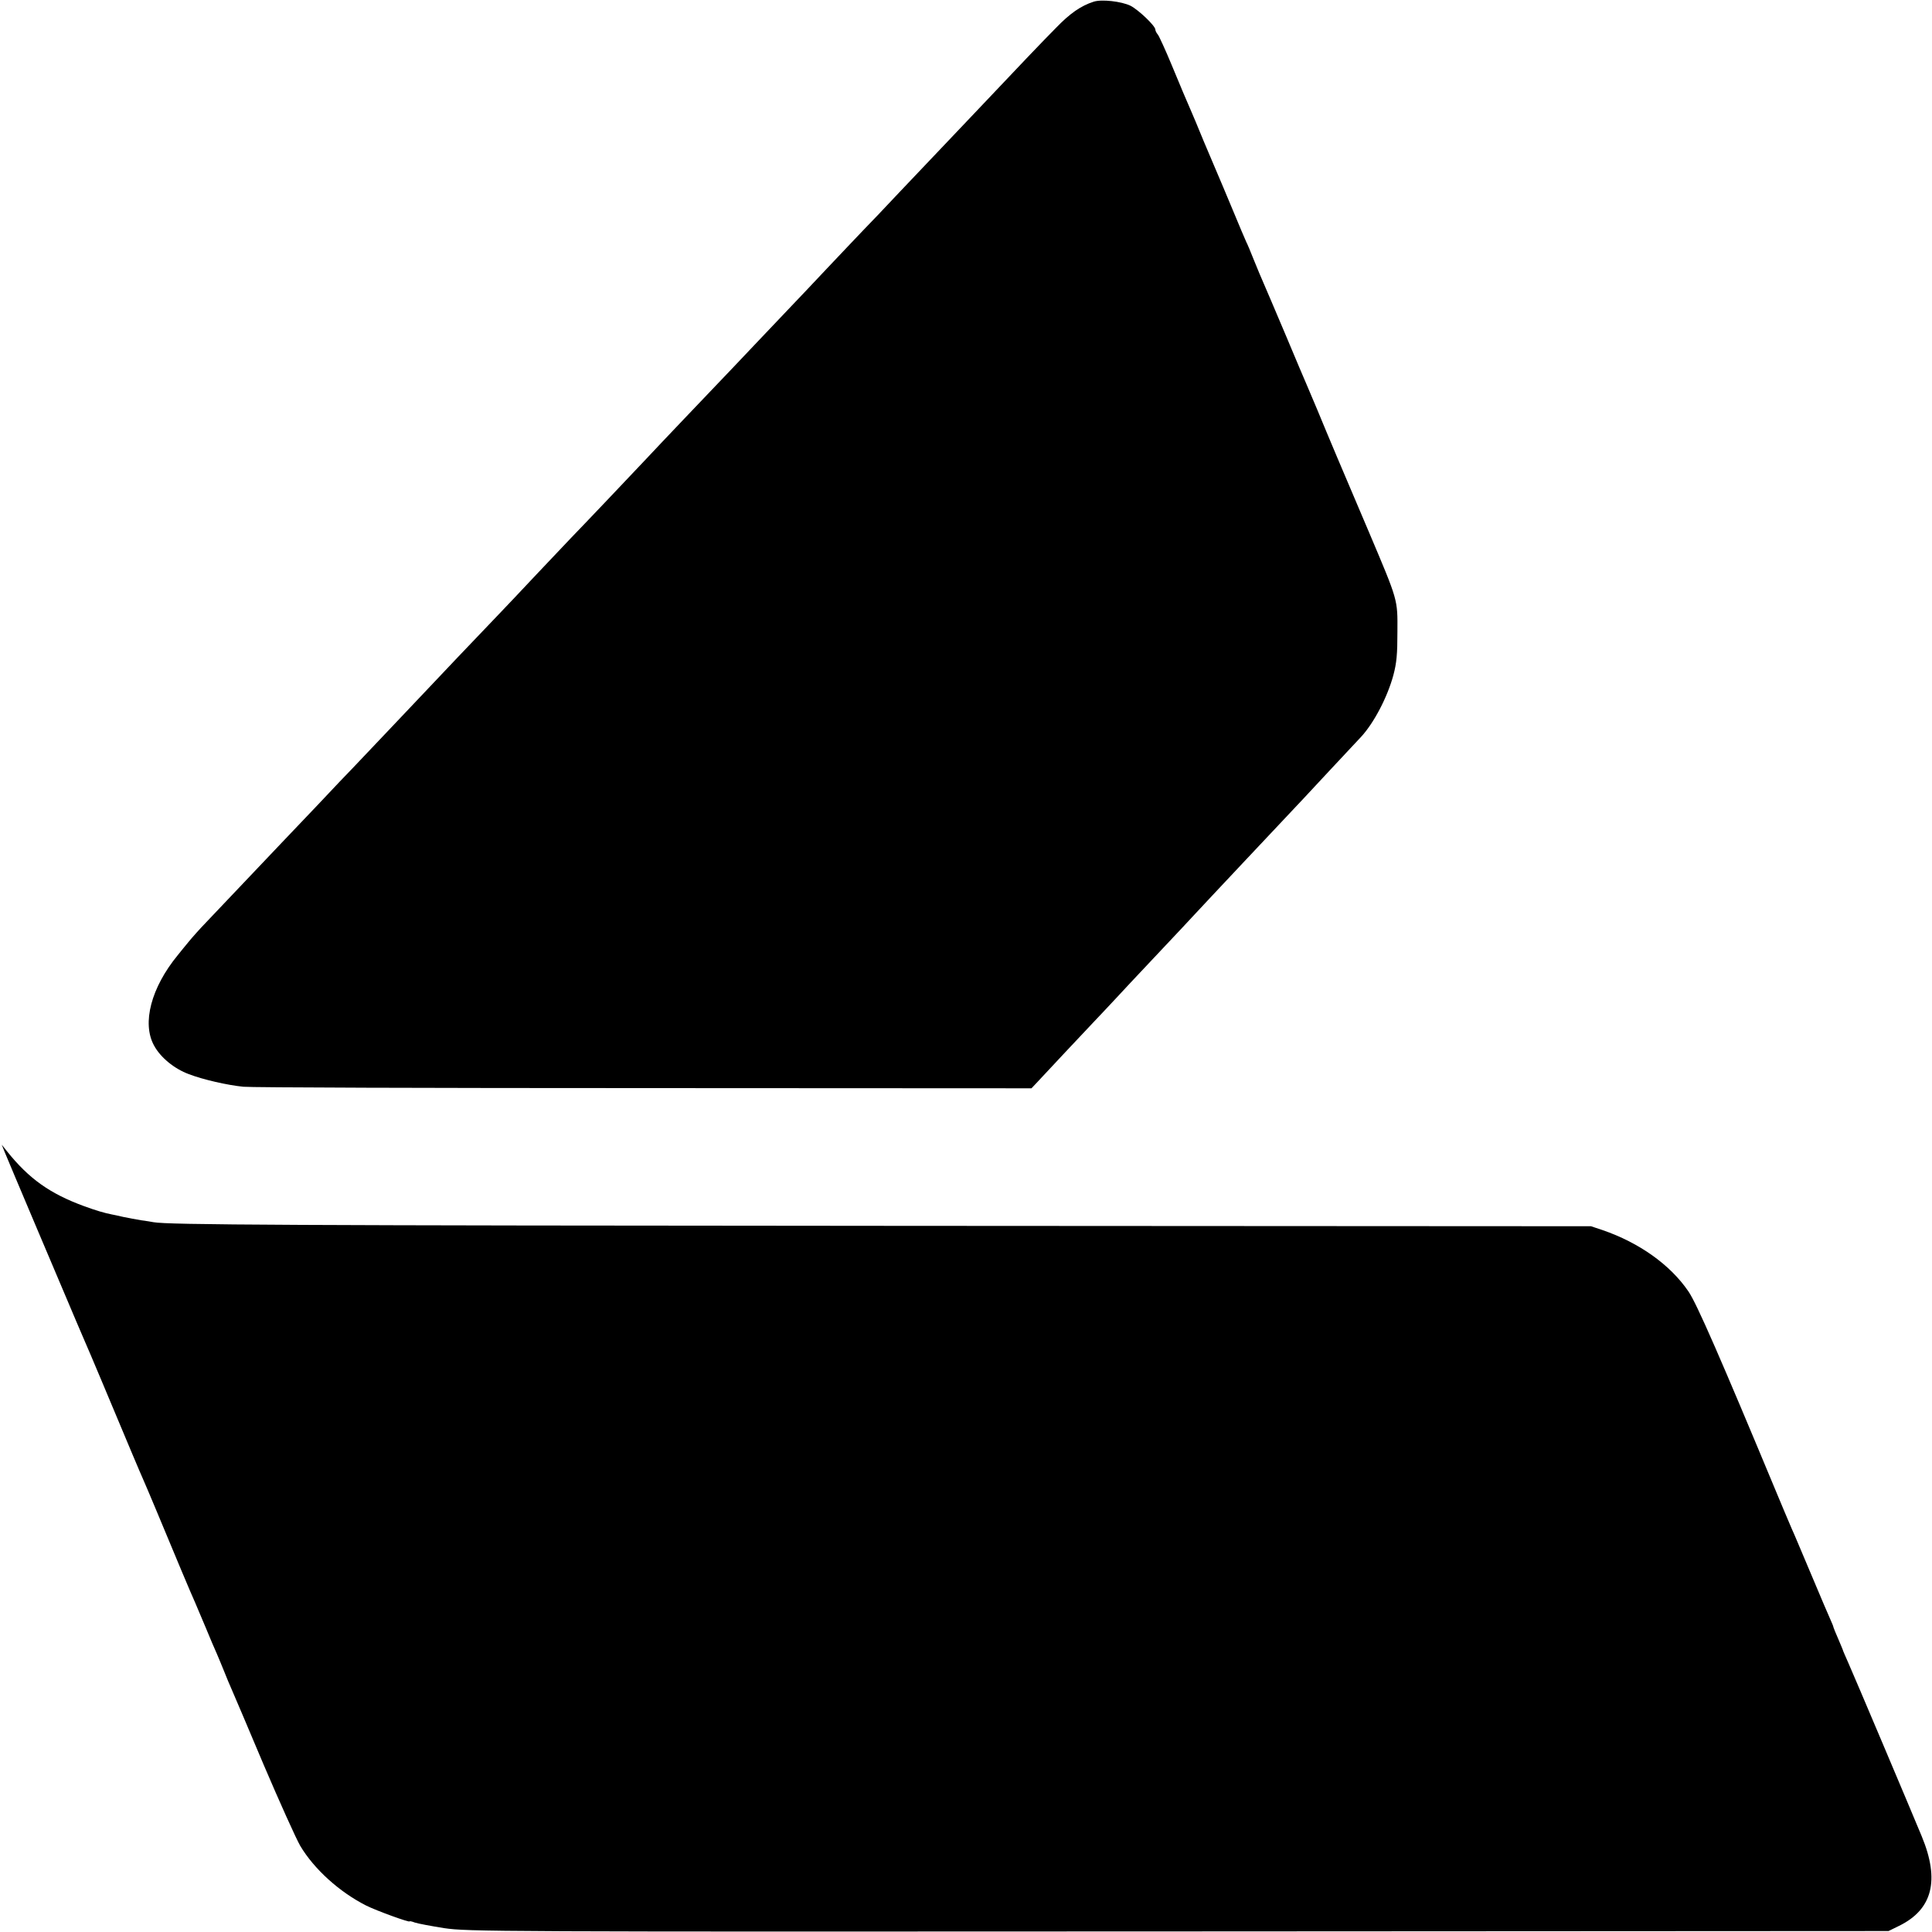
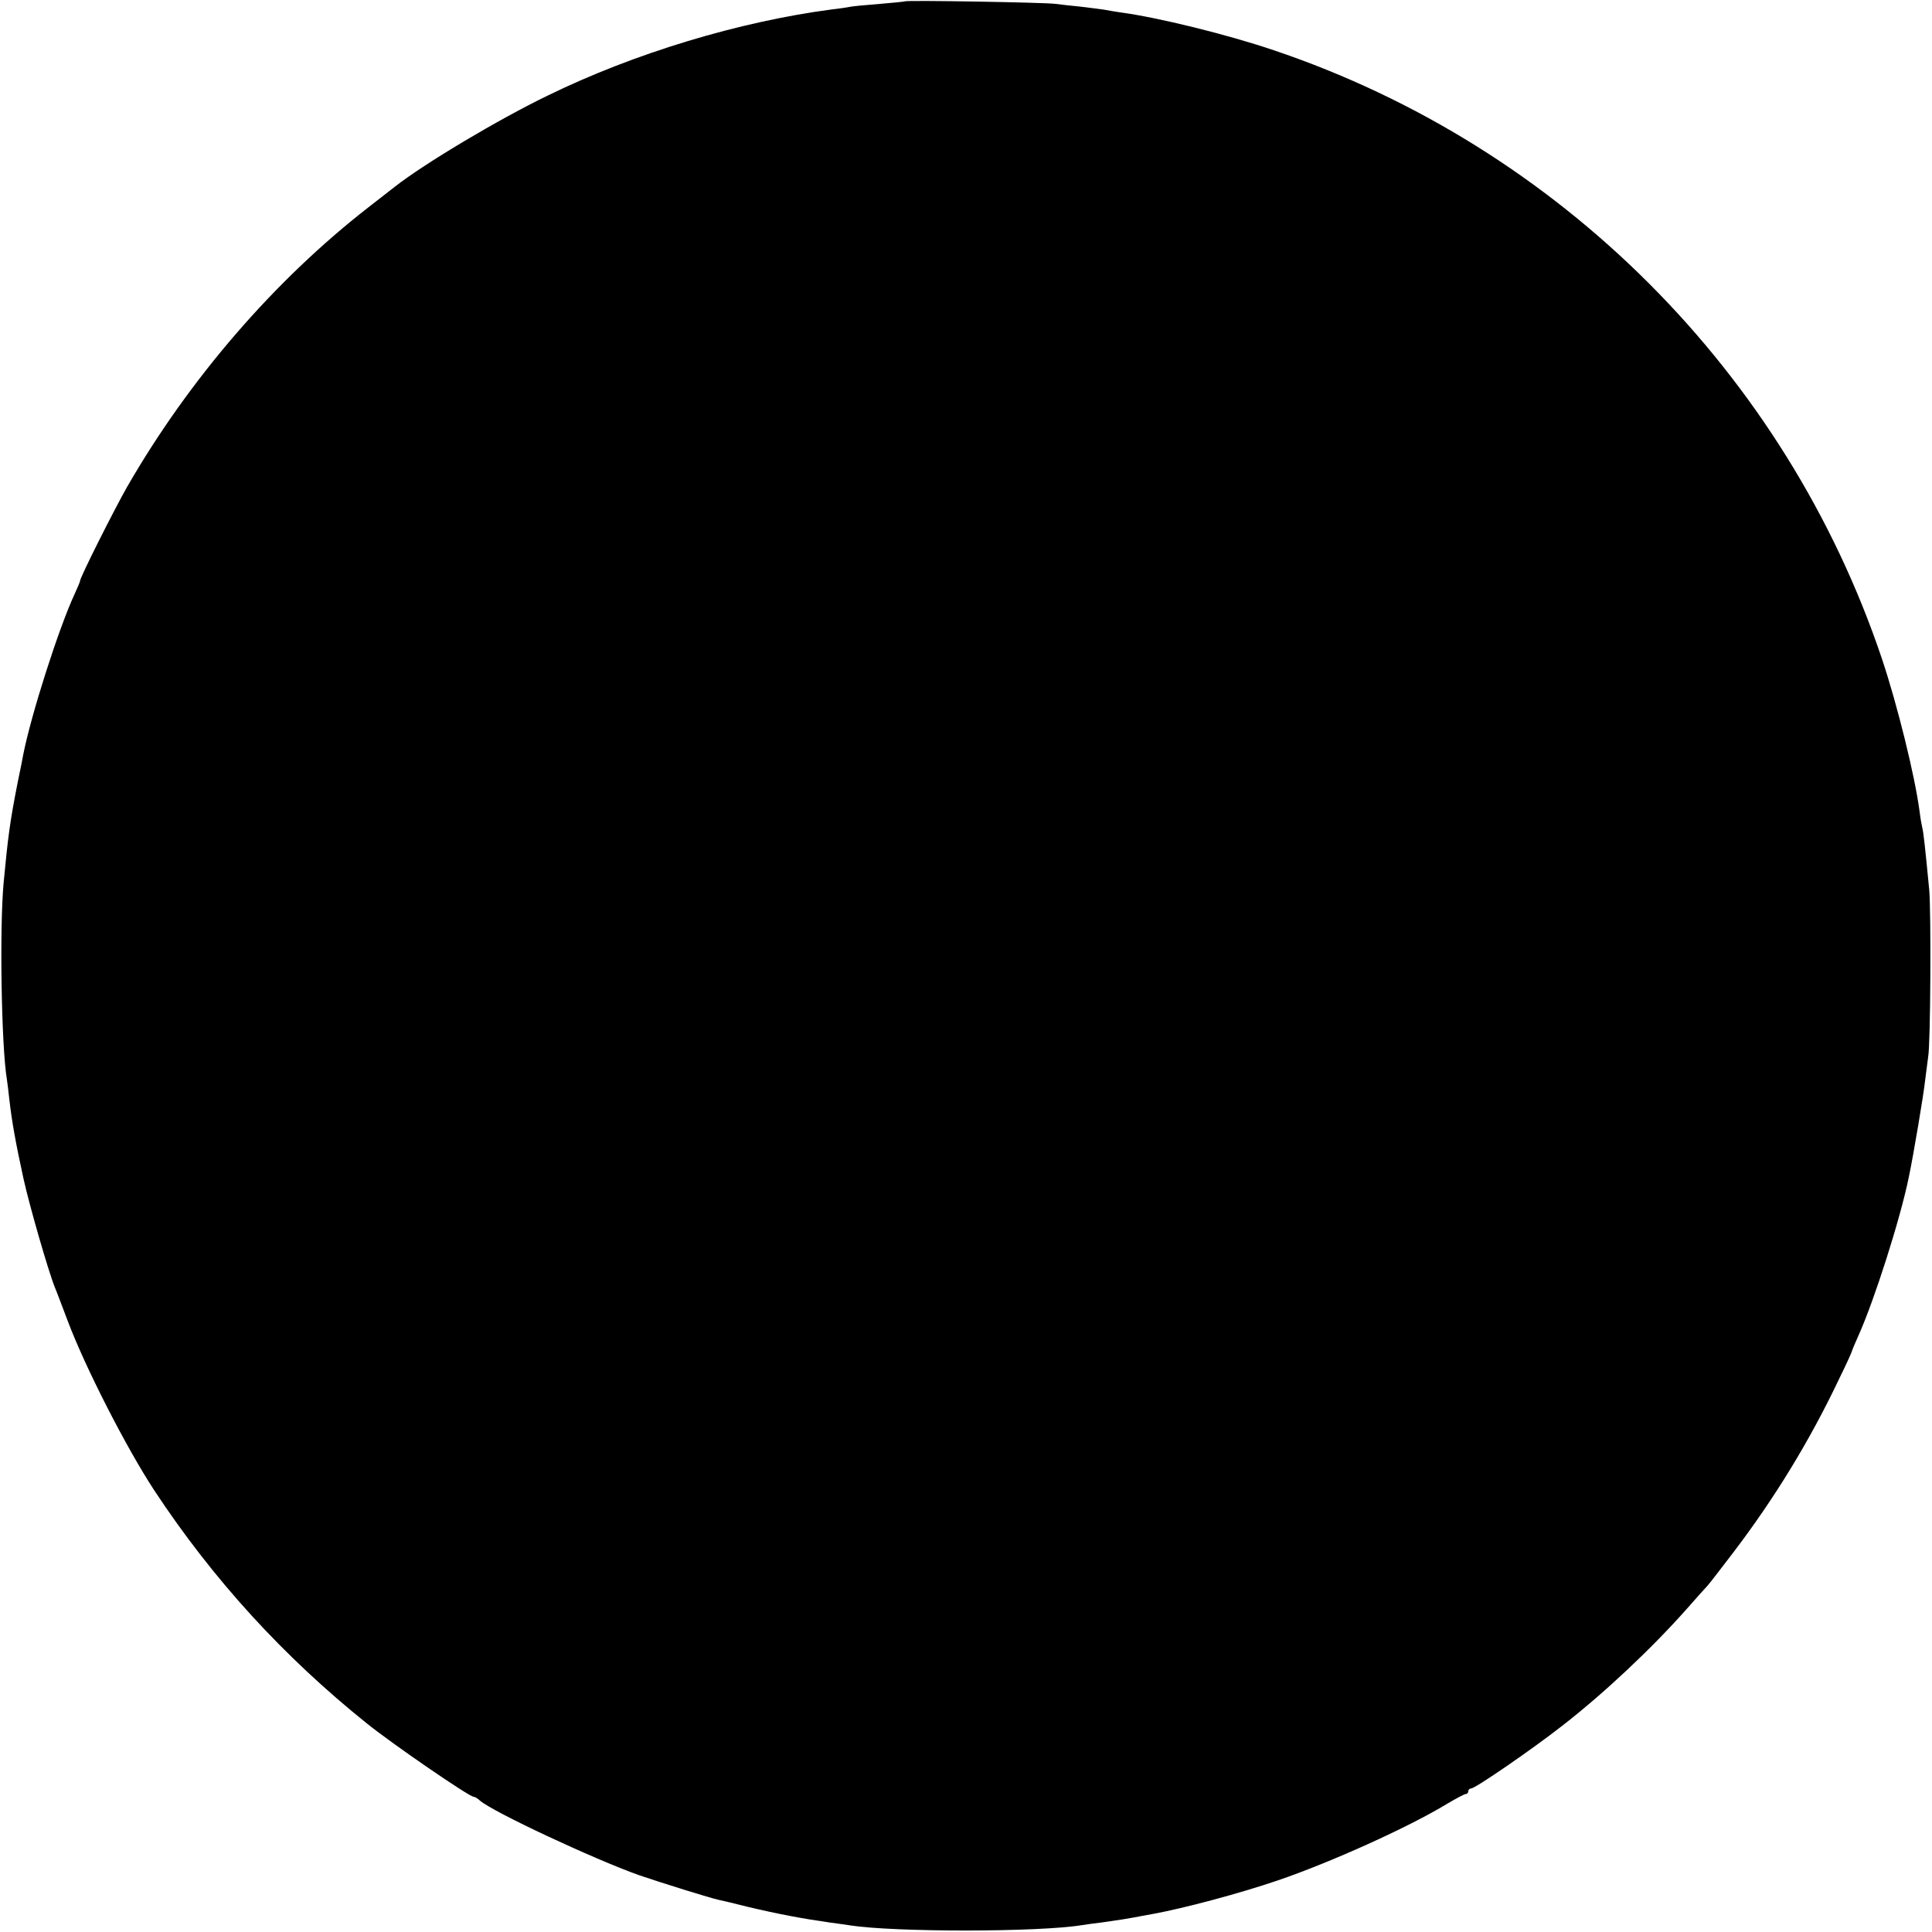
- <svg xmlns="http://www.w3.org/2000/svg" version="1.0" width="1000pt" height="1000pt" viewBox="0 0 1000 1000" preserveAspectRatio="xMidYMid meet">
-   <g transform="translate(0,1000) scale(0.1,-0.1)" fill="#000000" stroke="none">
-     <path d="M5660 9991 c-65 -21 -122 -60 -195 -136 -83 -84 -178 -184 -425 -445 -80 -84 -165 -174 -189 -199 -24 -25 -109 -115 -190 -200 -80 -85 -168 -178 -196 -206 -27 -29 -111 -116 -185 -195 -74 -79 -153 -162 -175 -185 -22 -23 -107 -113 -190 -200 -82 -87 -168 -177 -190 -200 -43 -45 -315 -330 -380 -400 -58 -62 -343 -362 -390 -410 -22 -23 -103 -109 -180 -190 -77 -82 -162 -172 -190 -201 -99 -103 -353 -370 -389 -409 -42 -45 -297 -313 -366 -386 -25 -25 -110 -115 -190 -200 -80 -84 -161 -169 -180 -189 -38 -40 -304 -320 -394 -415 -32 -33 -72 -78 -89 -99 -18 -21 -43 -53 -57 -70 -138 -168 -186 -352 -123 -467 33 -62 105 -121 181 -149 73 -28 200 -57 282 -65 36 -4 968 -7 2072 -7 l2007 -1 32 34 c31 34 248 265 304 324 17 17 59 63 95 101 36 39 122 131 192 205 69 73 141 150 160 170 18 20 88 94 154 165 67 71 136 145 154 164 18 19 90 96 160 170 70 74 142 151 160 170 18 19 79 85 135 145 57 61 128 137 159 170 67 72 137 206 168 320 17 64 21 109 21 225 1 170 4 158 -147 515 -137 321 -218 513 -266 630 -23 55 -48 114 -55 130 -8 17 -57 134 -110 260 -54 127 -105 248 -115 270 -10 22 -32 75 -49 117 -17 43 -35 86 -40 95 -5 10 -37 86 -71 168 -35 83 -70 168 -80 190 -9 22 -41 96 -70 165 -28 69 -58 140 -66 158 -29 66 -43 100 -100 237 -32 77 -64 147 -71 156 -7 8 -13 20 -13 26 0 19 -86 101 -128 123 -47 23 -151 35 -192 21z" />
-     <path d="M23 4040 c13 -33 317 -751 336 -795 5 -11 21 -49 36 -85 15 -36 36 -83 45 -105 10 -22 48 -112 85 -200 160 -382 198 -472 215 -510 10 -22 41 -96 70 -165 91 -219 181 -434 200 -475 9 -22 34 -80 55 -130 20 -49 46 -110 57 -134 10 -24 28 -66 39 -94 11 -28 28 -69 38 -91 10 -23 85 -198 166 -391 82 -192 167 -381 189 -419 72 -121 203 -239 341 -309 54 -27 225 -89 225 -82 0 2 12 0 27 -6 14 -5 83 -18 152 -29 122 -18 239 -19 3801 -17 l3675 2 55 27 c173 85 211 236 117 463 -60 145 -351 833 -381 900 -15 33 -26 60 -26 60 1 0 -10 26 -24 59 -14 32 -26 61 -26 63 0 3 -6 19 -14 36 -8 18 -54 124 -101 237 -48 113 -92 219 -100 235 -30 71 -45 105 -78 185 -291 699 -415 984 -458 1046 -94 138 -255 252 -444 317 l-60 20 -3590 2 c-3170 2 -3774 5 -3851 19 -11 2 -39 7 -64 10 -25 4 -66 12 -91 17 -26 6 -53 12 -60 13 -40 8 -81 20 -144 43 -177 65 -285 142 -398 283 l-28 35 14 -35z" />
+ <svg xmlns="http://www.w3.org/2000/svg" version="1.0" width="700pt" height="700pt" viewBox="0 0 700 700" preserveAspectRatio="xMidYMid meet">
+   <g transform="translate(0,700) scale(0.1,-0.1)" fill="#000000" stroke="none">
+     <path d="M3278 6995 c-1 -1 -42 -5 -89 -9 -47 -4 -95 -8 -105 -10 -10 -2 -41 -7 -69 -10 -335 -44 -715 -158 -1030 -312 -180 -87 -448 -247 -555 -331 -8 -6 -51 -40 -95 -74 -342 -266 -650 -623 -875 -1014 -47 -83 -170 -327 -170 -340 0 -3 -9 -24 -20 -48 -57 -123 -157 -435 -186 -582 -2 -11 -10 -54 -19 -95 -29 -147 -36 -200 -52 -370 -15 -165 -8 -592 12 -711 2 -13 6 -46 9 -74 9 -78 22 -152 51 -285 21 -96 91 -339 114 -395 5 -11 25 -65 46 -120 64 -170 213 -461 314 -615 213 -323 469 -603 771 -845 92 -74 370 -265 386 -265 4 0 15 -6 23 -14 47 -41 413 -212 576 -270 79 -27 261 -84 291 -90 10 -2 57 -13 104 -25 109 -26 200 -43 299 -57 25 -3 57 -8 71 -10 162 -25 683 -25 841 1 13 2 47 7 74 10 71 10 87 13 115 18 14 3 43 8 65 12 115 21 314 74 455 122 188 64 473 192 614 278 32 19 62 35 67 35 5 0 9 5 9 10 0 6 5 10 10 10 15 0 220 141 330 227 152 118 324 280 450 422 36 41 70 79 76 85 6 6 48 61 94 121 150 197 277 405 383 628 26 53 47 99 47 102 0 2 11 28 24 57 57 127 151 421 182 573 17 81 54 301 59 350 4 33 9 71 11 85 9 47 11 525 4 605 -15 157 -21 210 -25 225 -2 8 -7 35 -10 60 -17 129 -80 384 -136 552 -348 1036 -1168 1857 -2204 2206 -168 57 -420 119 -555 137 -19 3 -46 7 -60 10 -13 2 -52 7 -86 11 -33 3 -74 8 -90 10 -33 5 -540 14 -546 9z" />
  </g>
</svg>
